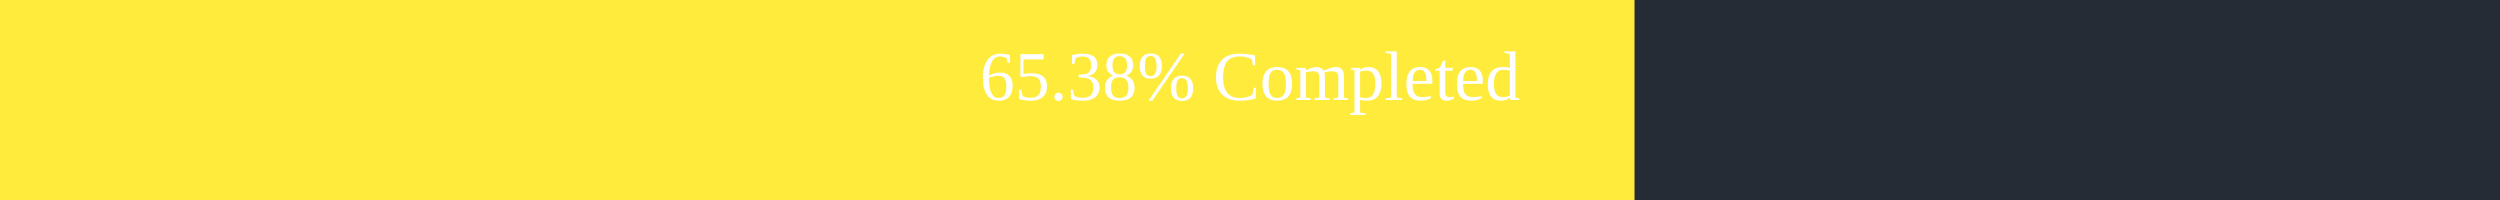
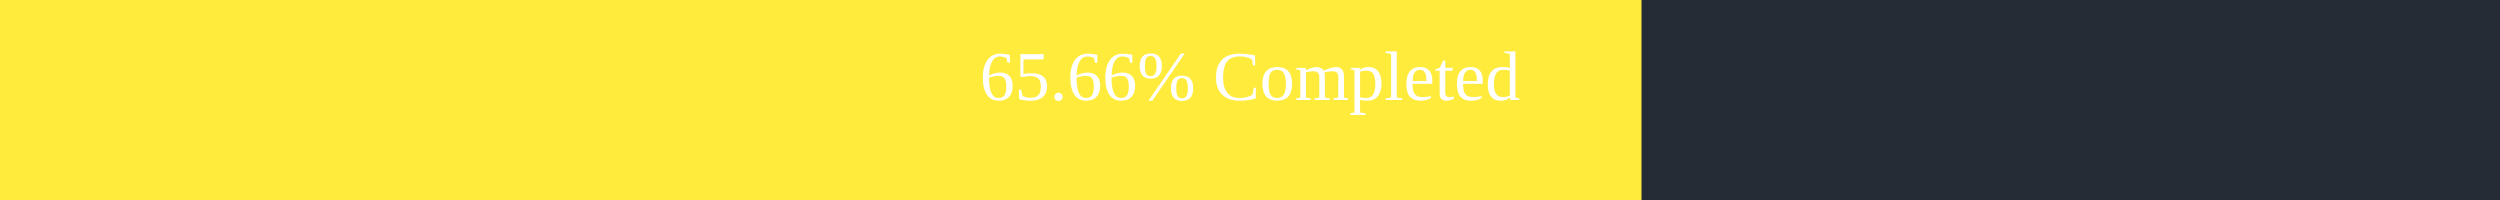
<svg xmlns="http://www.w3.org/2000/svg" width="500" height="40">
  <rect x="0" y="0" width="500" height="40" fill="#262C36" />
-   <rect x="0" y="0" width="326.9" height="40" fill="#ffeb3b" />
+   <rect x="0" y="0" width="328.3" height="40" fill="#ffeb3b" />
  <text x="250" y="20" text-anchor="middle" alignment-baseline="middle" font-size="14" fill="white">
-         65.38% Completed
+         65.66% Completed
      </text>
</svg>
